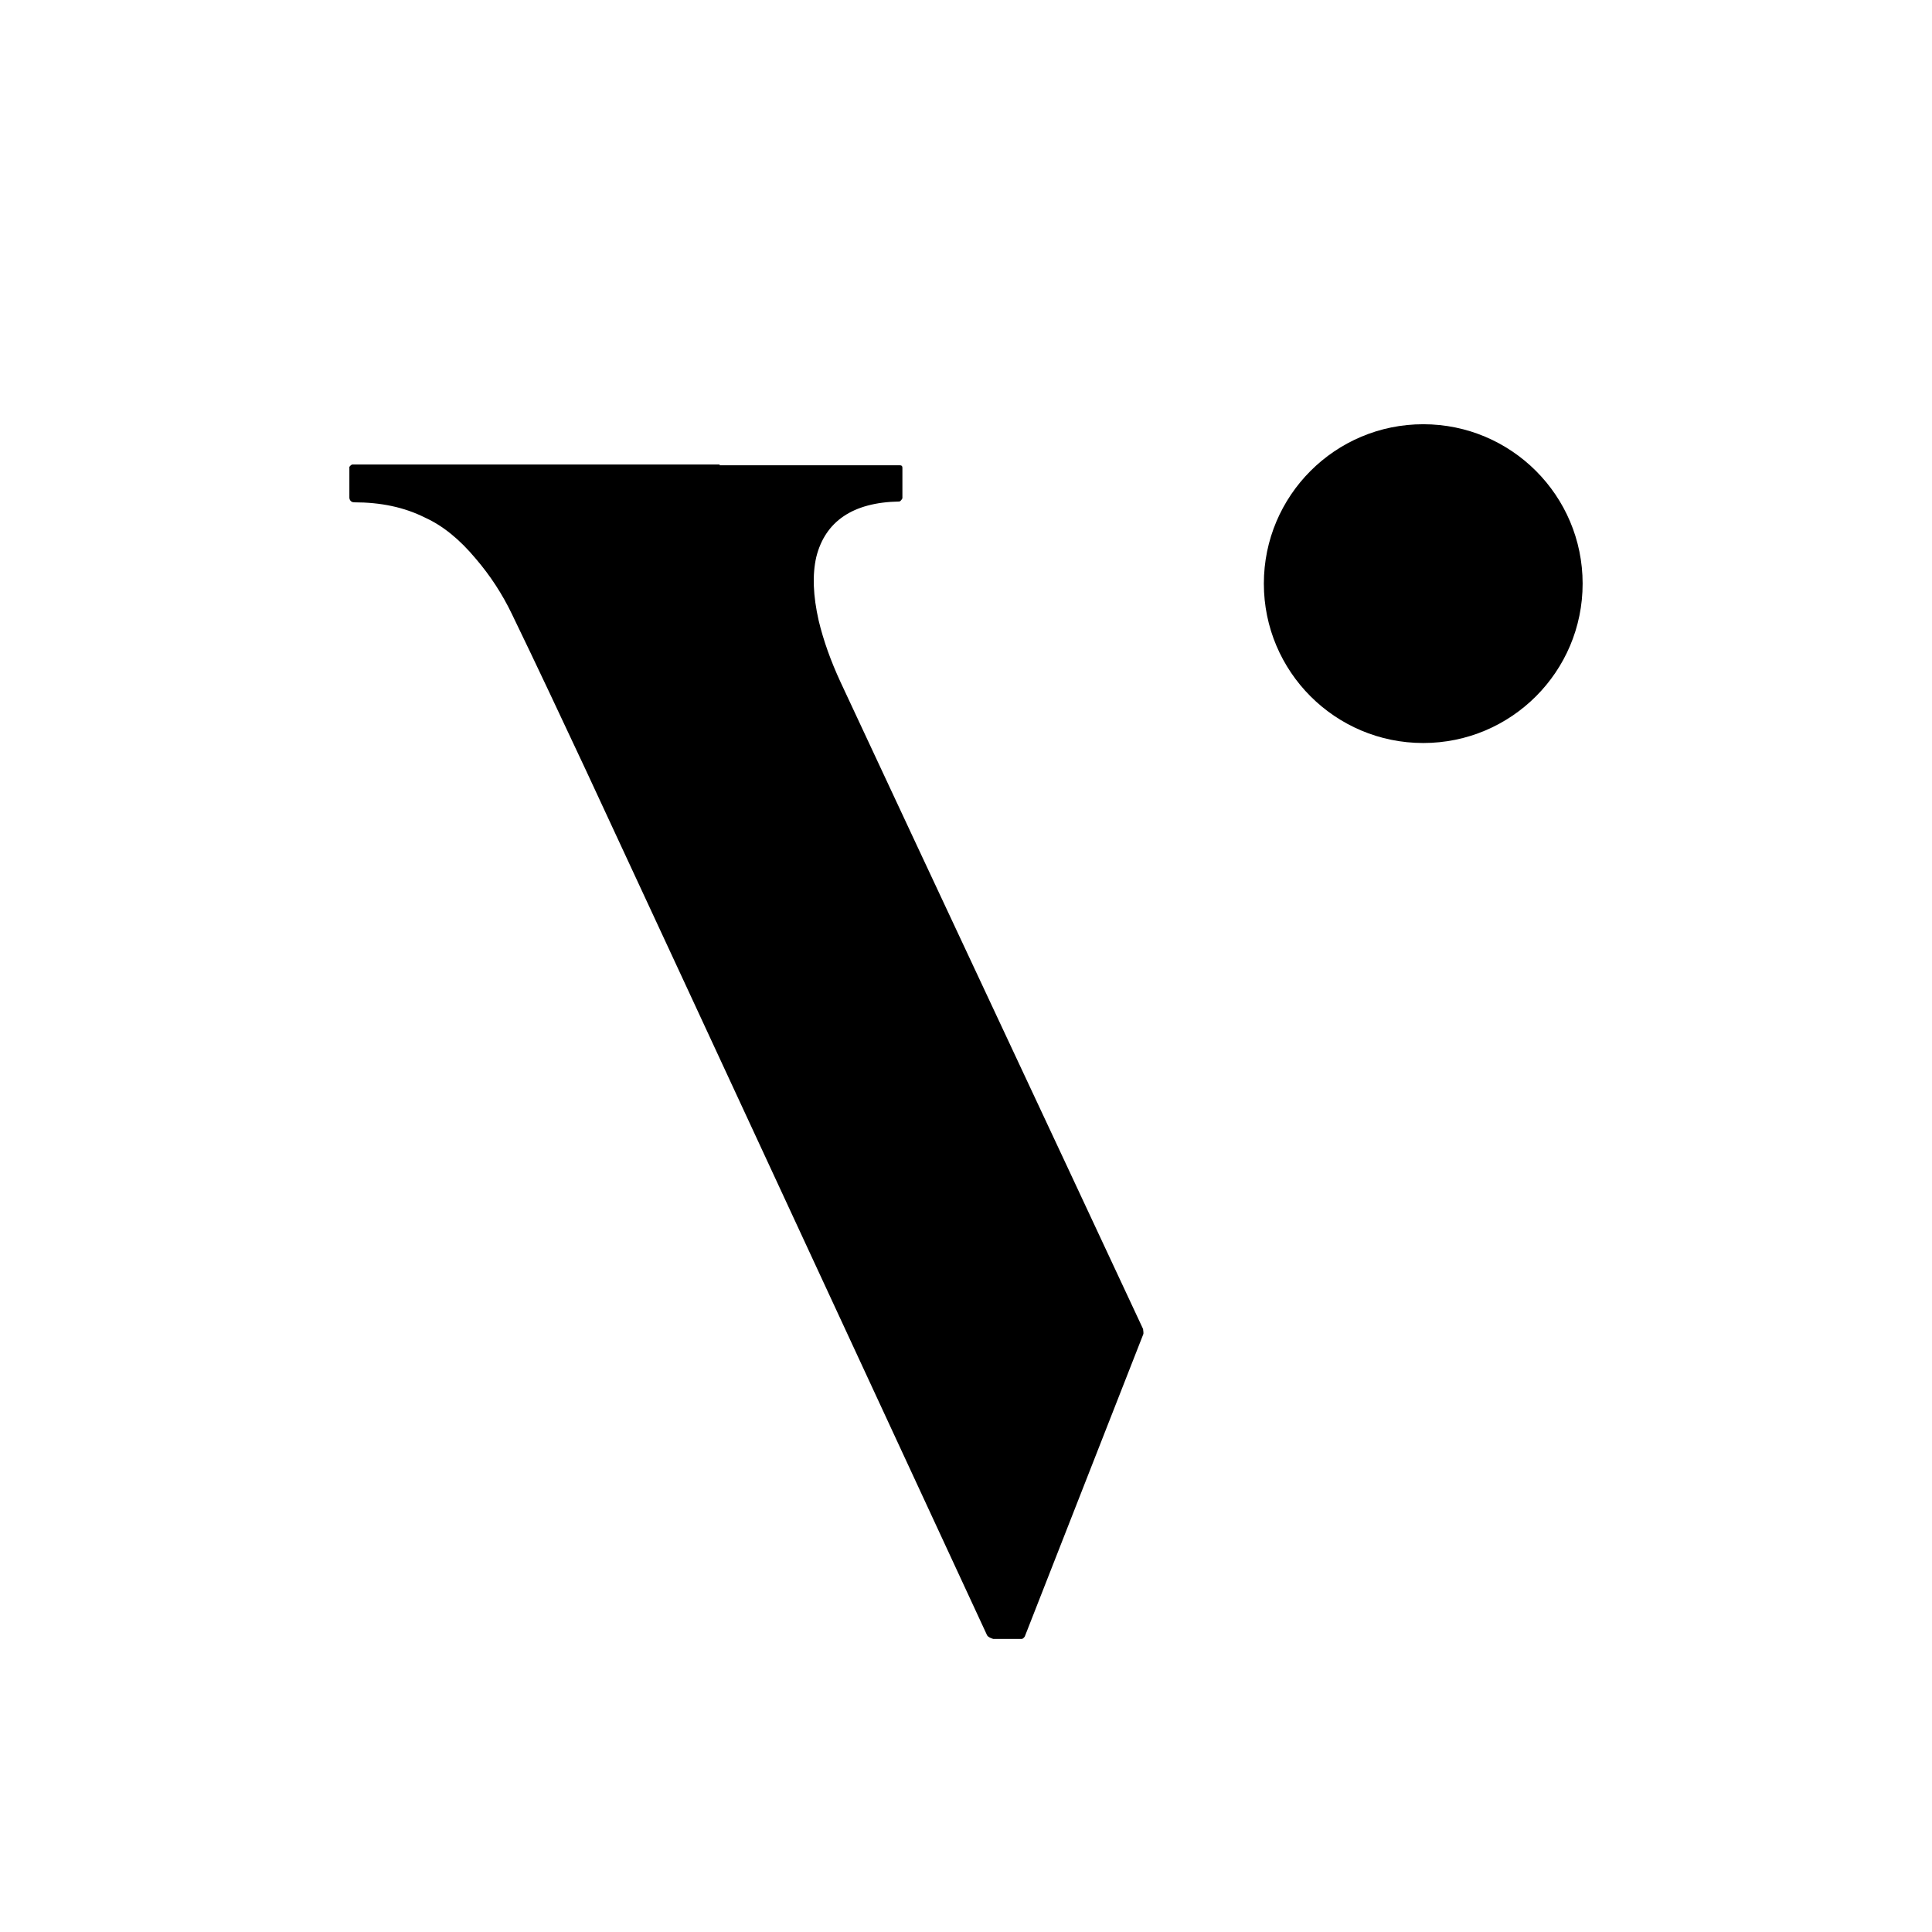
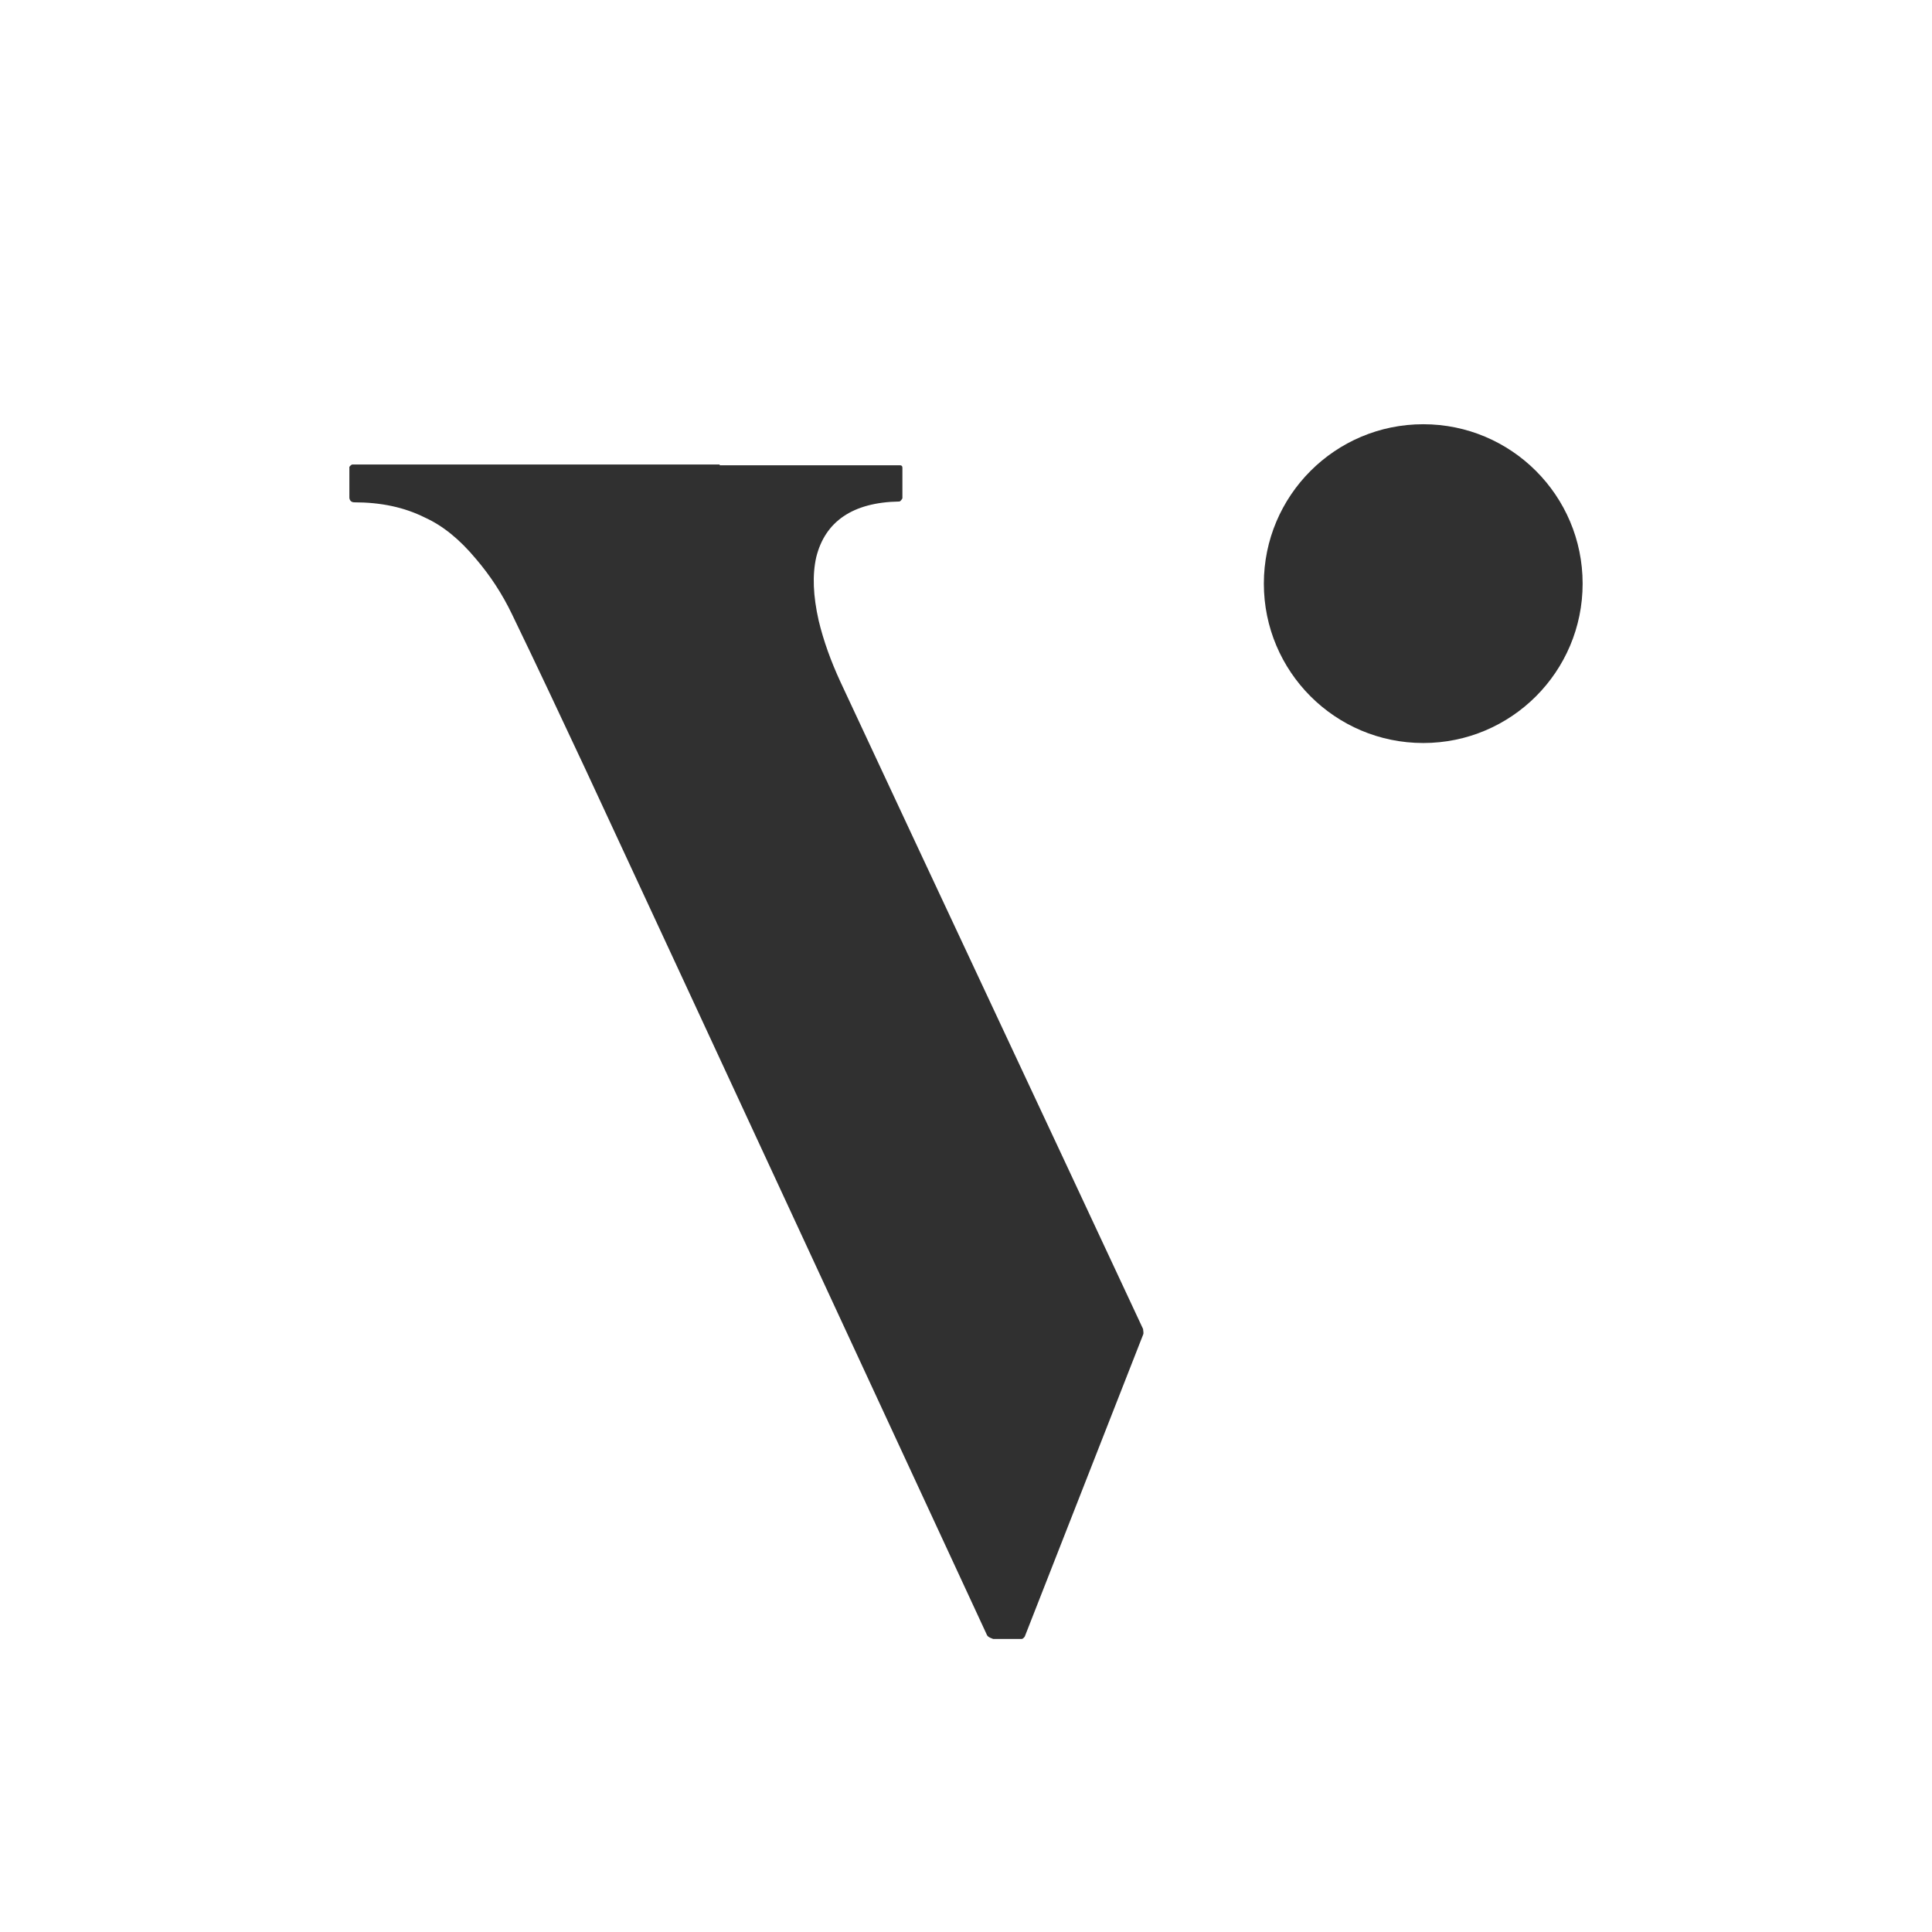
<svg xmlns="http://www.w3.org/2000/svg" id="texture" viewBox="0 0 24 24">
  <defs>
    <style>
      .cls-1 {
+         fill: #303030;
        stroke-width: 0px;
      }
    </style>
  </defs>
  <circle class="cls-1" cx="17.68" cy="7.25" r="1.98" />
  <path class="cls-1" d="m8.94,5.78c.75,0,1.49,0,2.24,0,.02,0,.03.01.03.03v.38s-.02.04-.04.04c-.58.01-.92.25-1.03.69-.05.22-.04.48.03.79.06.25.15.5.27.76,1.25,2.68,2.51,5.36,3.76,8.04,0,.02.01.05,0,.07l-1.47,3.75s-.02.03-.04.03h-.35s-.07-.02-.08-.05c-1.67-3.6-3.33-7.19-4.99-10.76-.3-.64-.6-1.28-.91-1.92-.12-.25-.27-.48-.45-.69-.2-.24-.41-.41-.63-.51-.26-.13-.55-.19-.88-.19-.04,0-.06-.03-.06-.06v-.38s.02-.03.04-.03c1.52,0,3.04,0,4.56,0Z" />
</svg>
